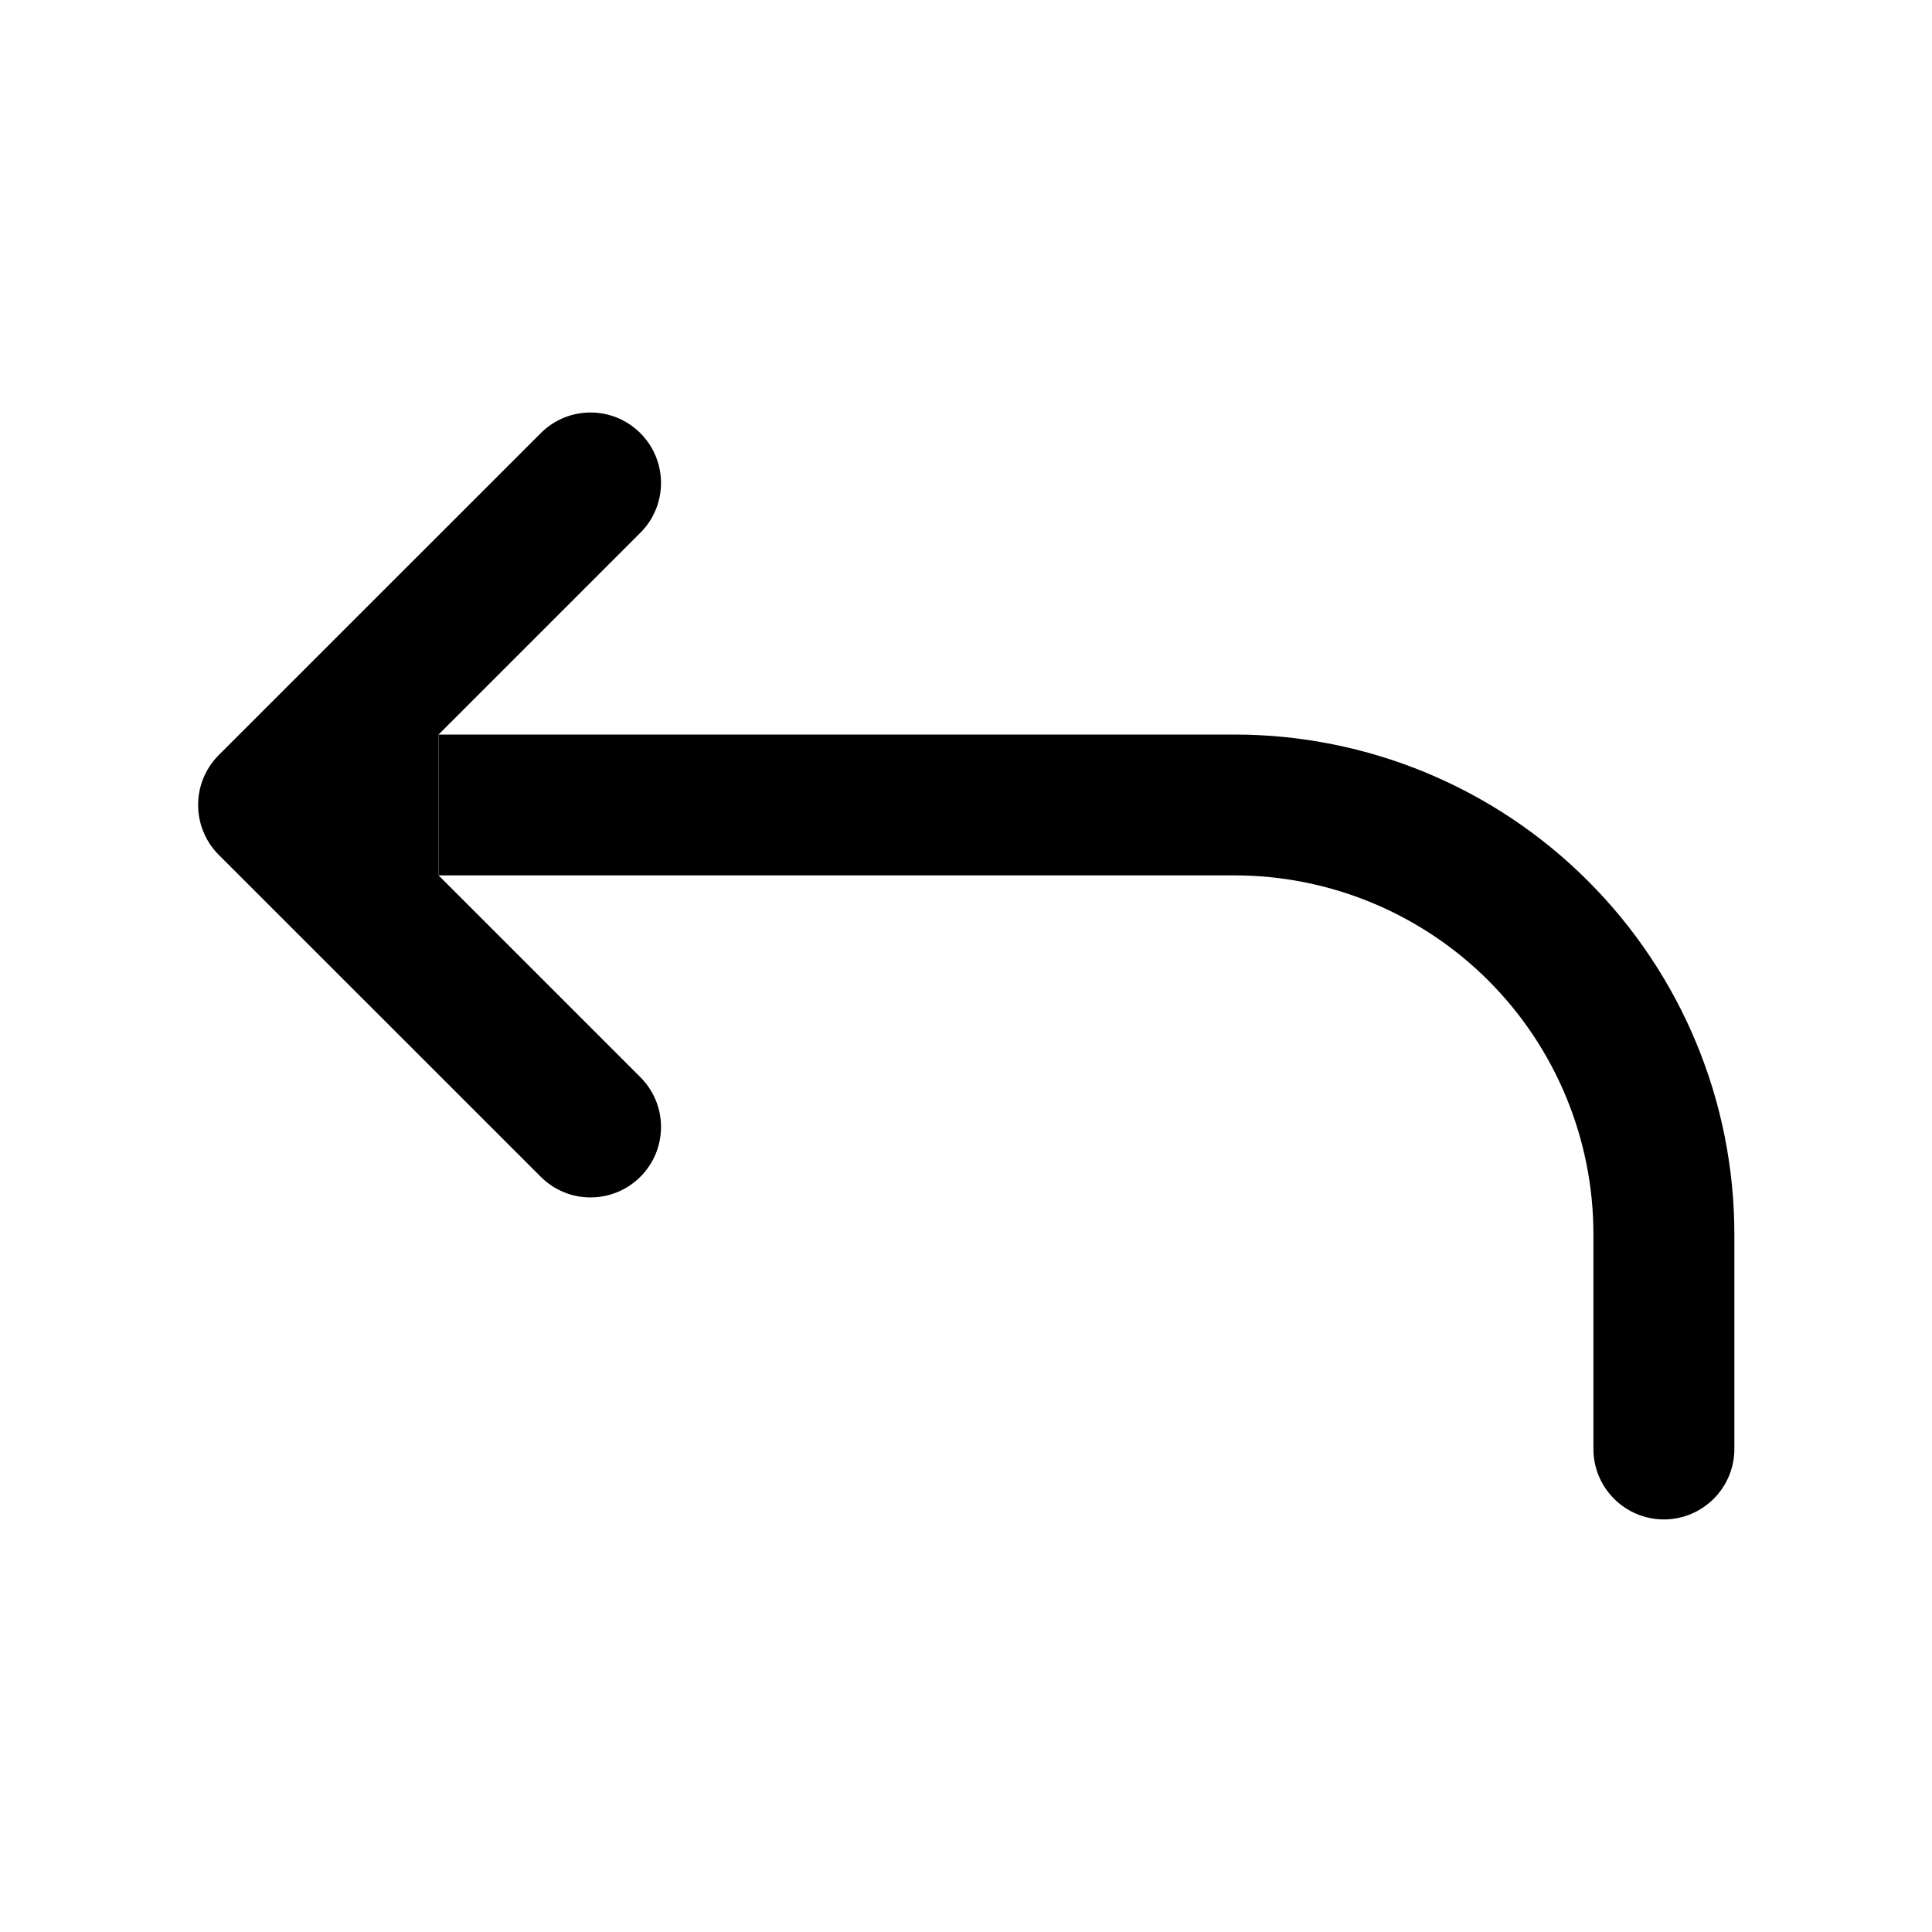
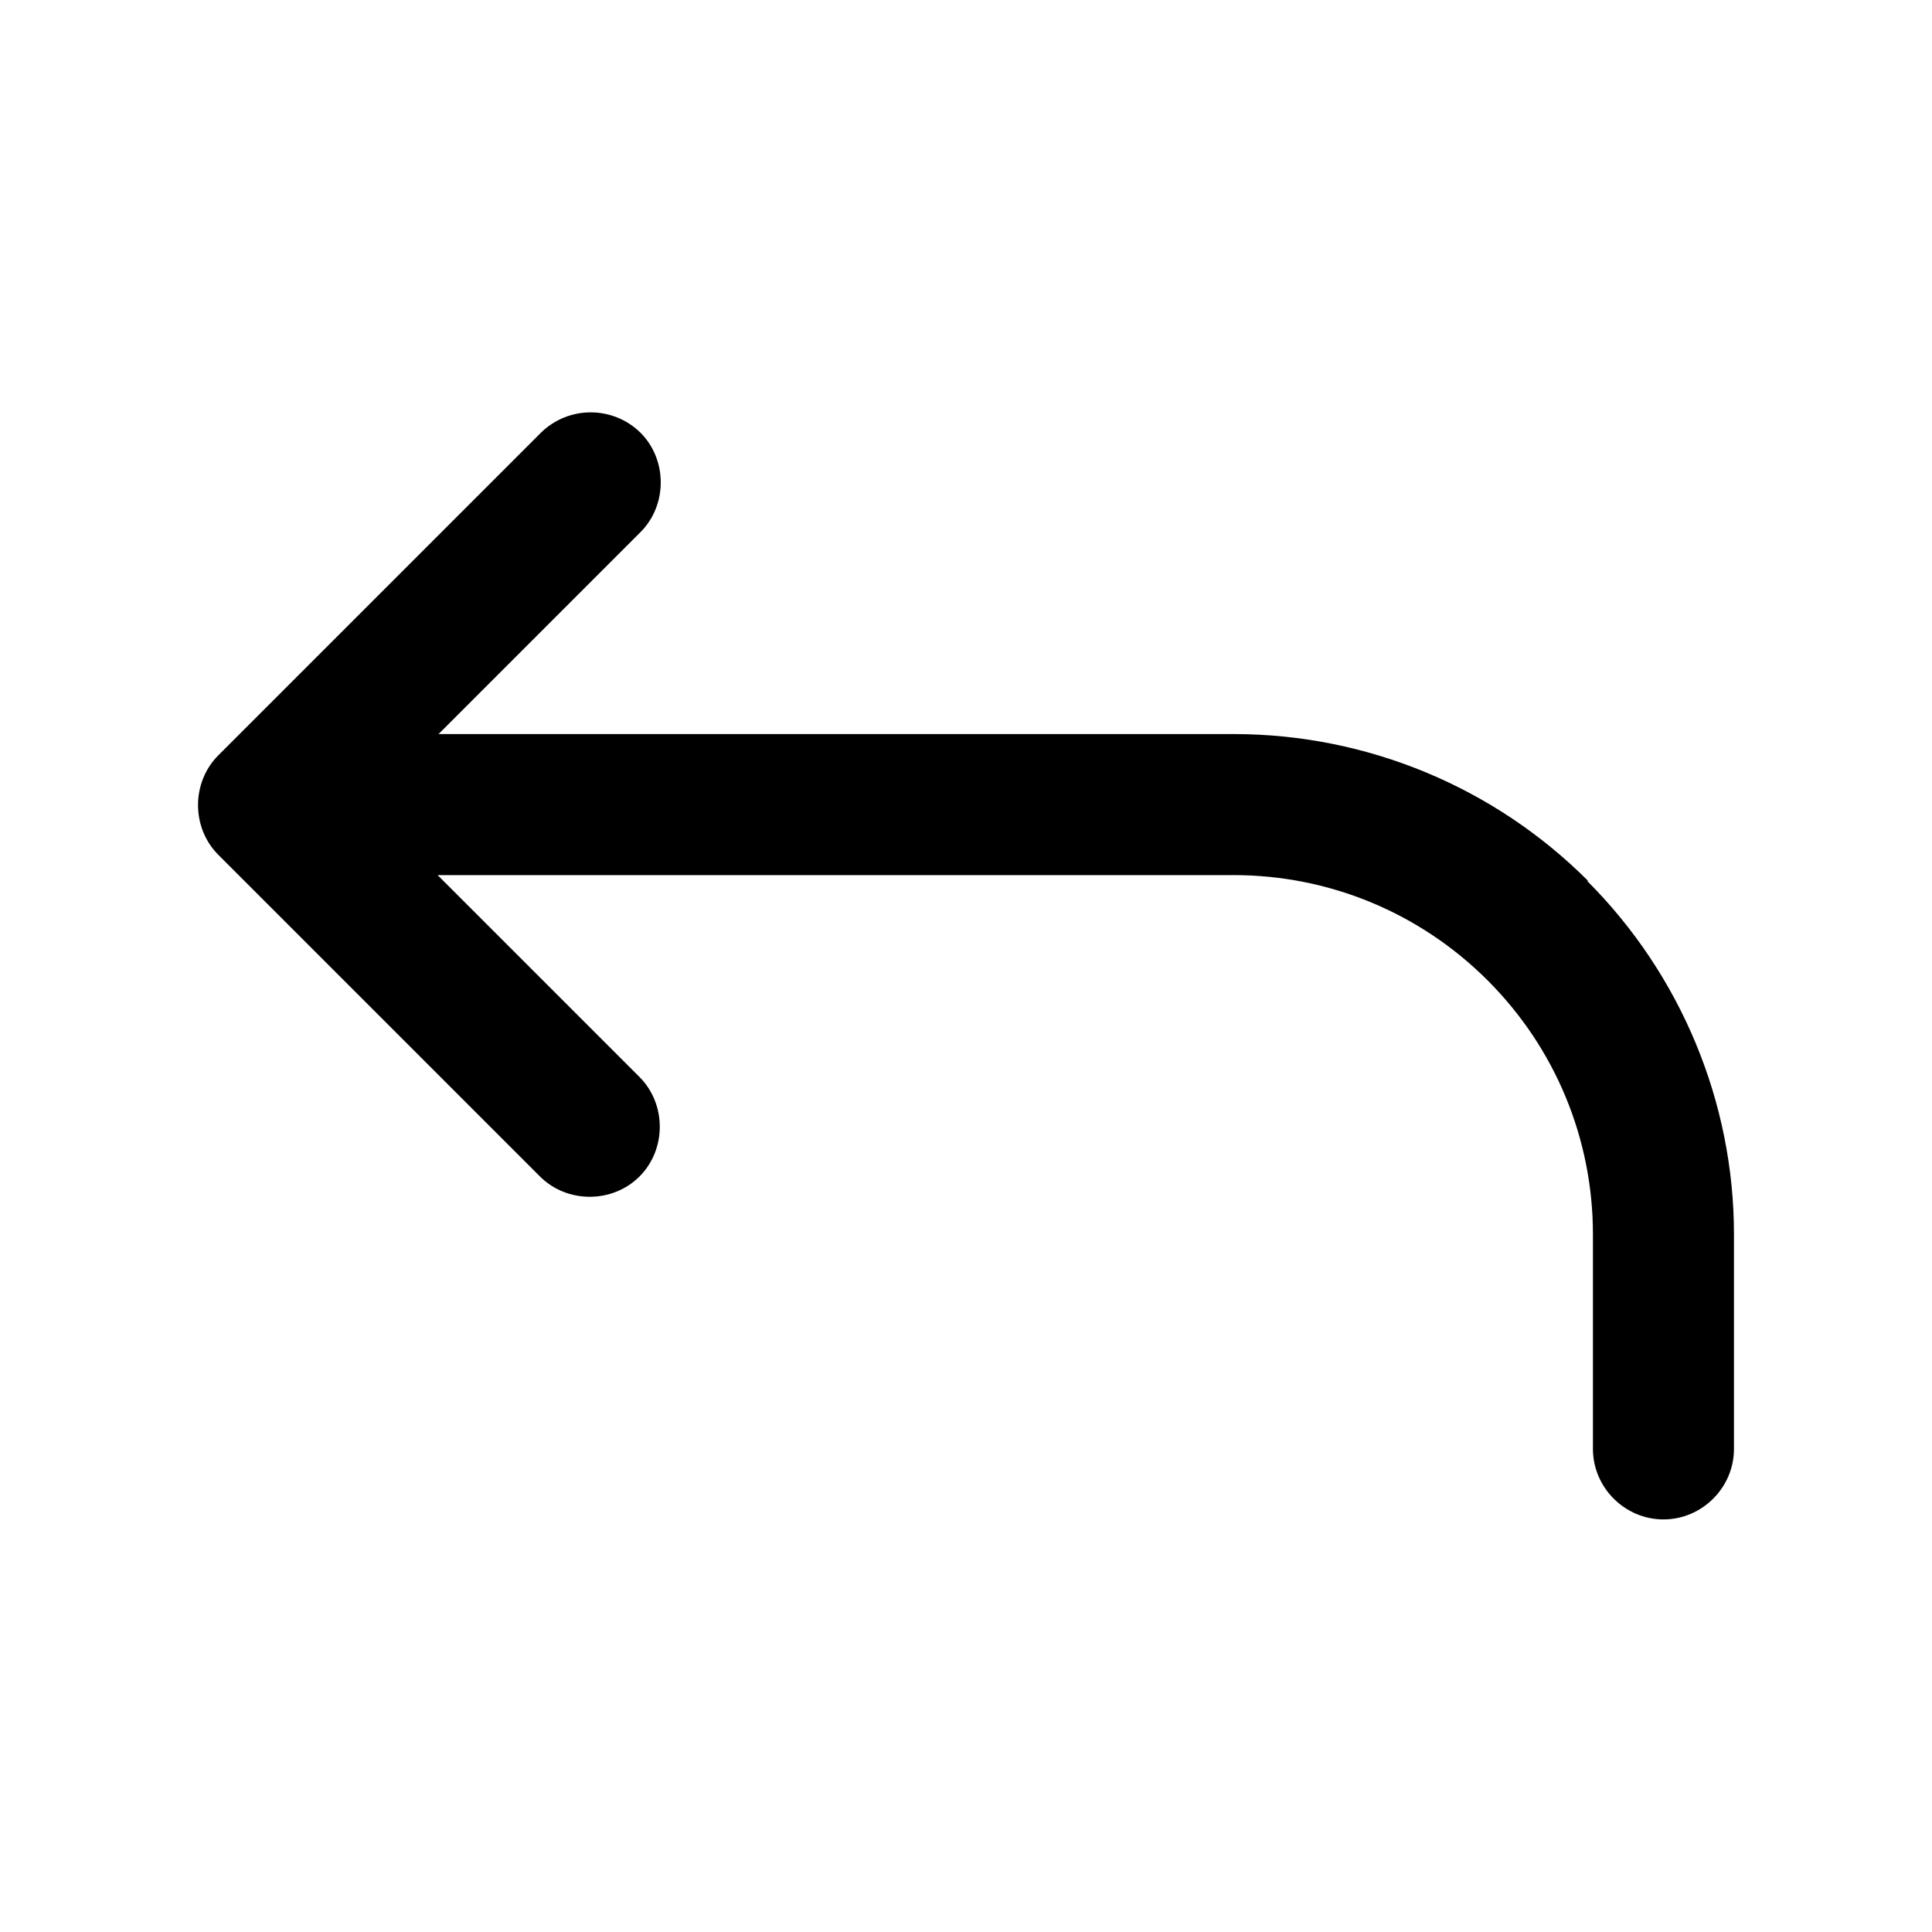
- <svg xmlns="http://www.w3.org/2000/svg" width="20" height="20" viewBox="0 0 20 20" fill="none">
-   <path fill-rule="evenodd" clip-rule="evenodd" d="M6.629 4.484C6.914 4.769 6.914 5.231 6.629 5.515L4.54 7.604V9.062L6.629 11.151C6.914 11.435 6.914 11.897 6.629 12.182C6.344 12.467 5.882 12.467 5.598 12.182L2.264 8.849C1.98 8.564 1.98 8.102 2.264 7.817L5.598 4.484C5.882 4.199 6.344 4.199 6.629 4.484Z" fill="currentColor" />
-   <path fill-rule="evenodd" clip-rule="evenodd" d="M4.54 7.604H12.78C14.152 7.604 15.468 8.149 16.438 9.119C17.409 10.089 17.954 11.405 17.954 12.777V15C17.954 15.402 17.627 15.729 17.224 15.729C16.822 15.729 16.495 15.402 16.495 15V12.777C16.495 11.792 16.104 10.847 15.407 10.15C14.71 9.454 13.765 9.062 12.78 9.062H4.54V7.604Z" fill="currentColor" />
+ <svg xmlns="http://www.w3.org/2000/svg" width="20" height="20" fill="none" viewBox="0 0 20 20">
+   <path fill="currentColor" d="M16.44 9.119a5.186 5.186 0 0 0-3.66-1.52H4.54l2.09-2.09c.28-.28.28-.75 0-1.03a.736.736 0 0 0-1.03 0l-3.34 3.34c-.28.28-.28.75 0 1.03l3.33 3.33c.28.28.75.28 1.03 0s.28-.75 0-1.03l-2.09-2.09h8.24c.99 0 1.93.39 2.63 1.09.7.7 1.09 1.64 1.09 2.63v2.22c0 .4.33.73.73.73.4 0 .73-.33.73-.73v-2.22c0-1.37-.55-2.69-1.52-3.66h.01Z" />
</svg>
